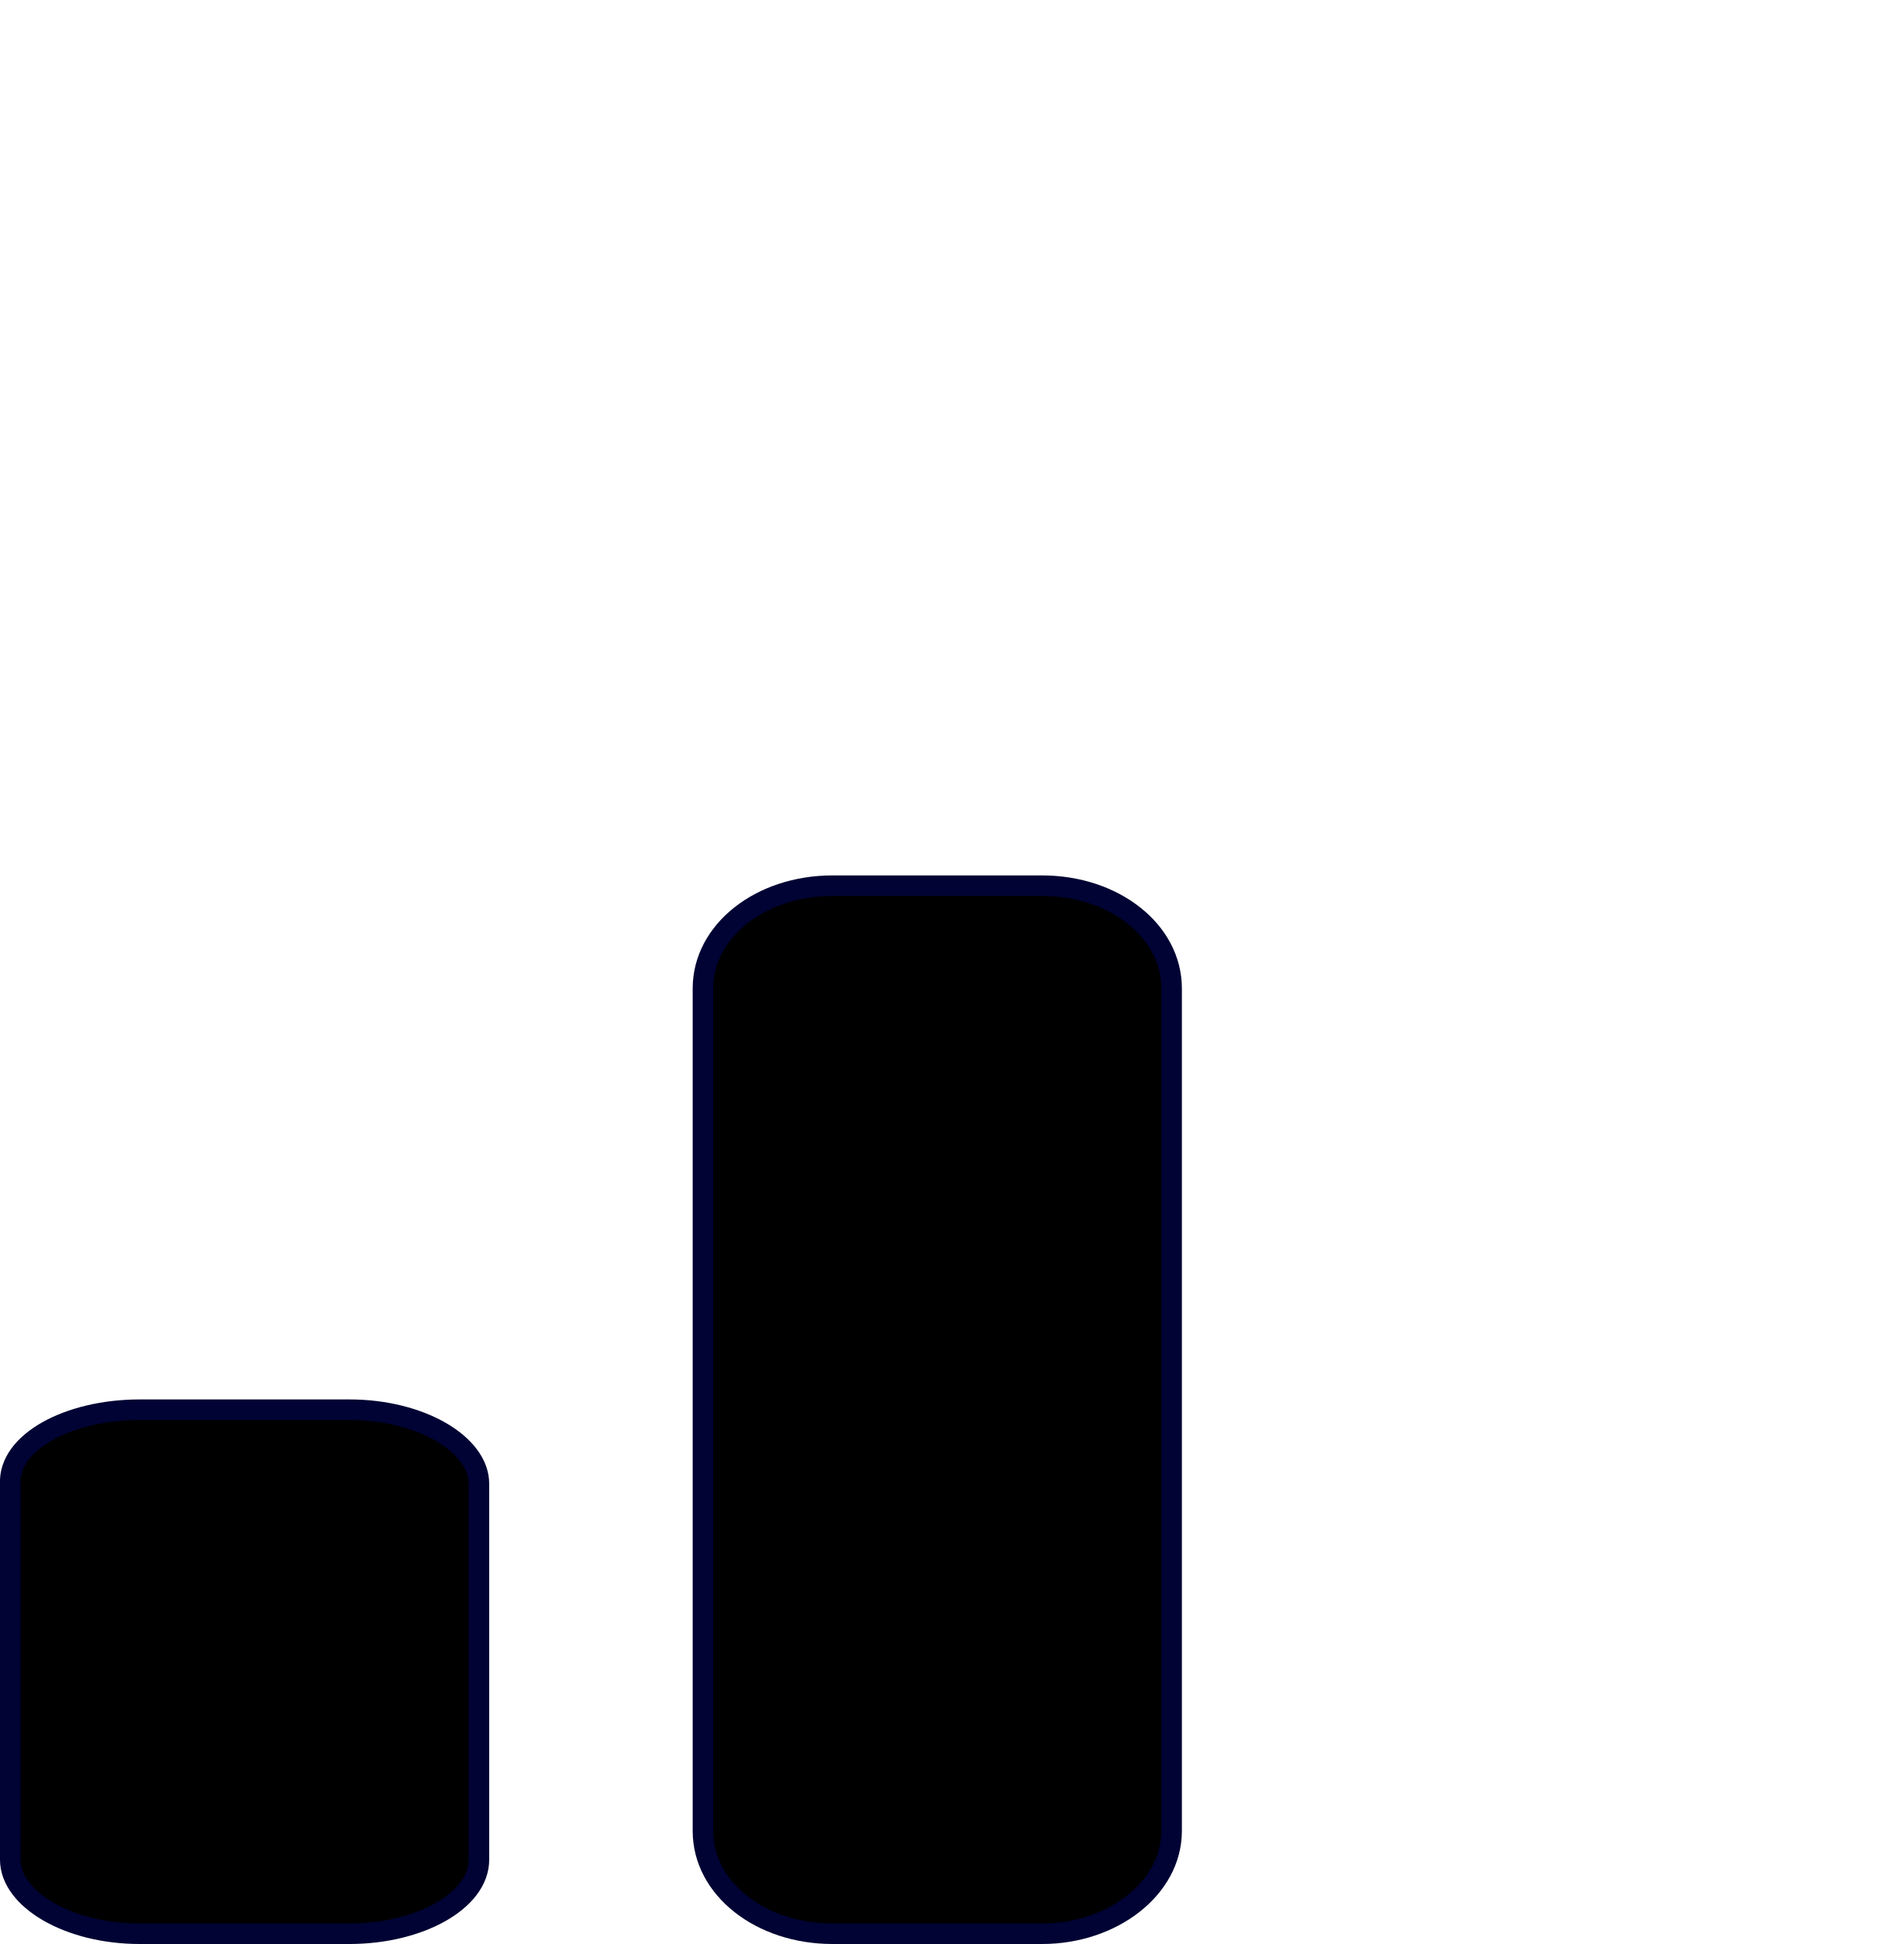
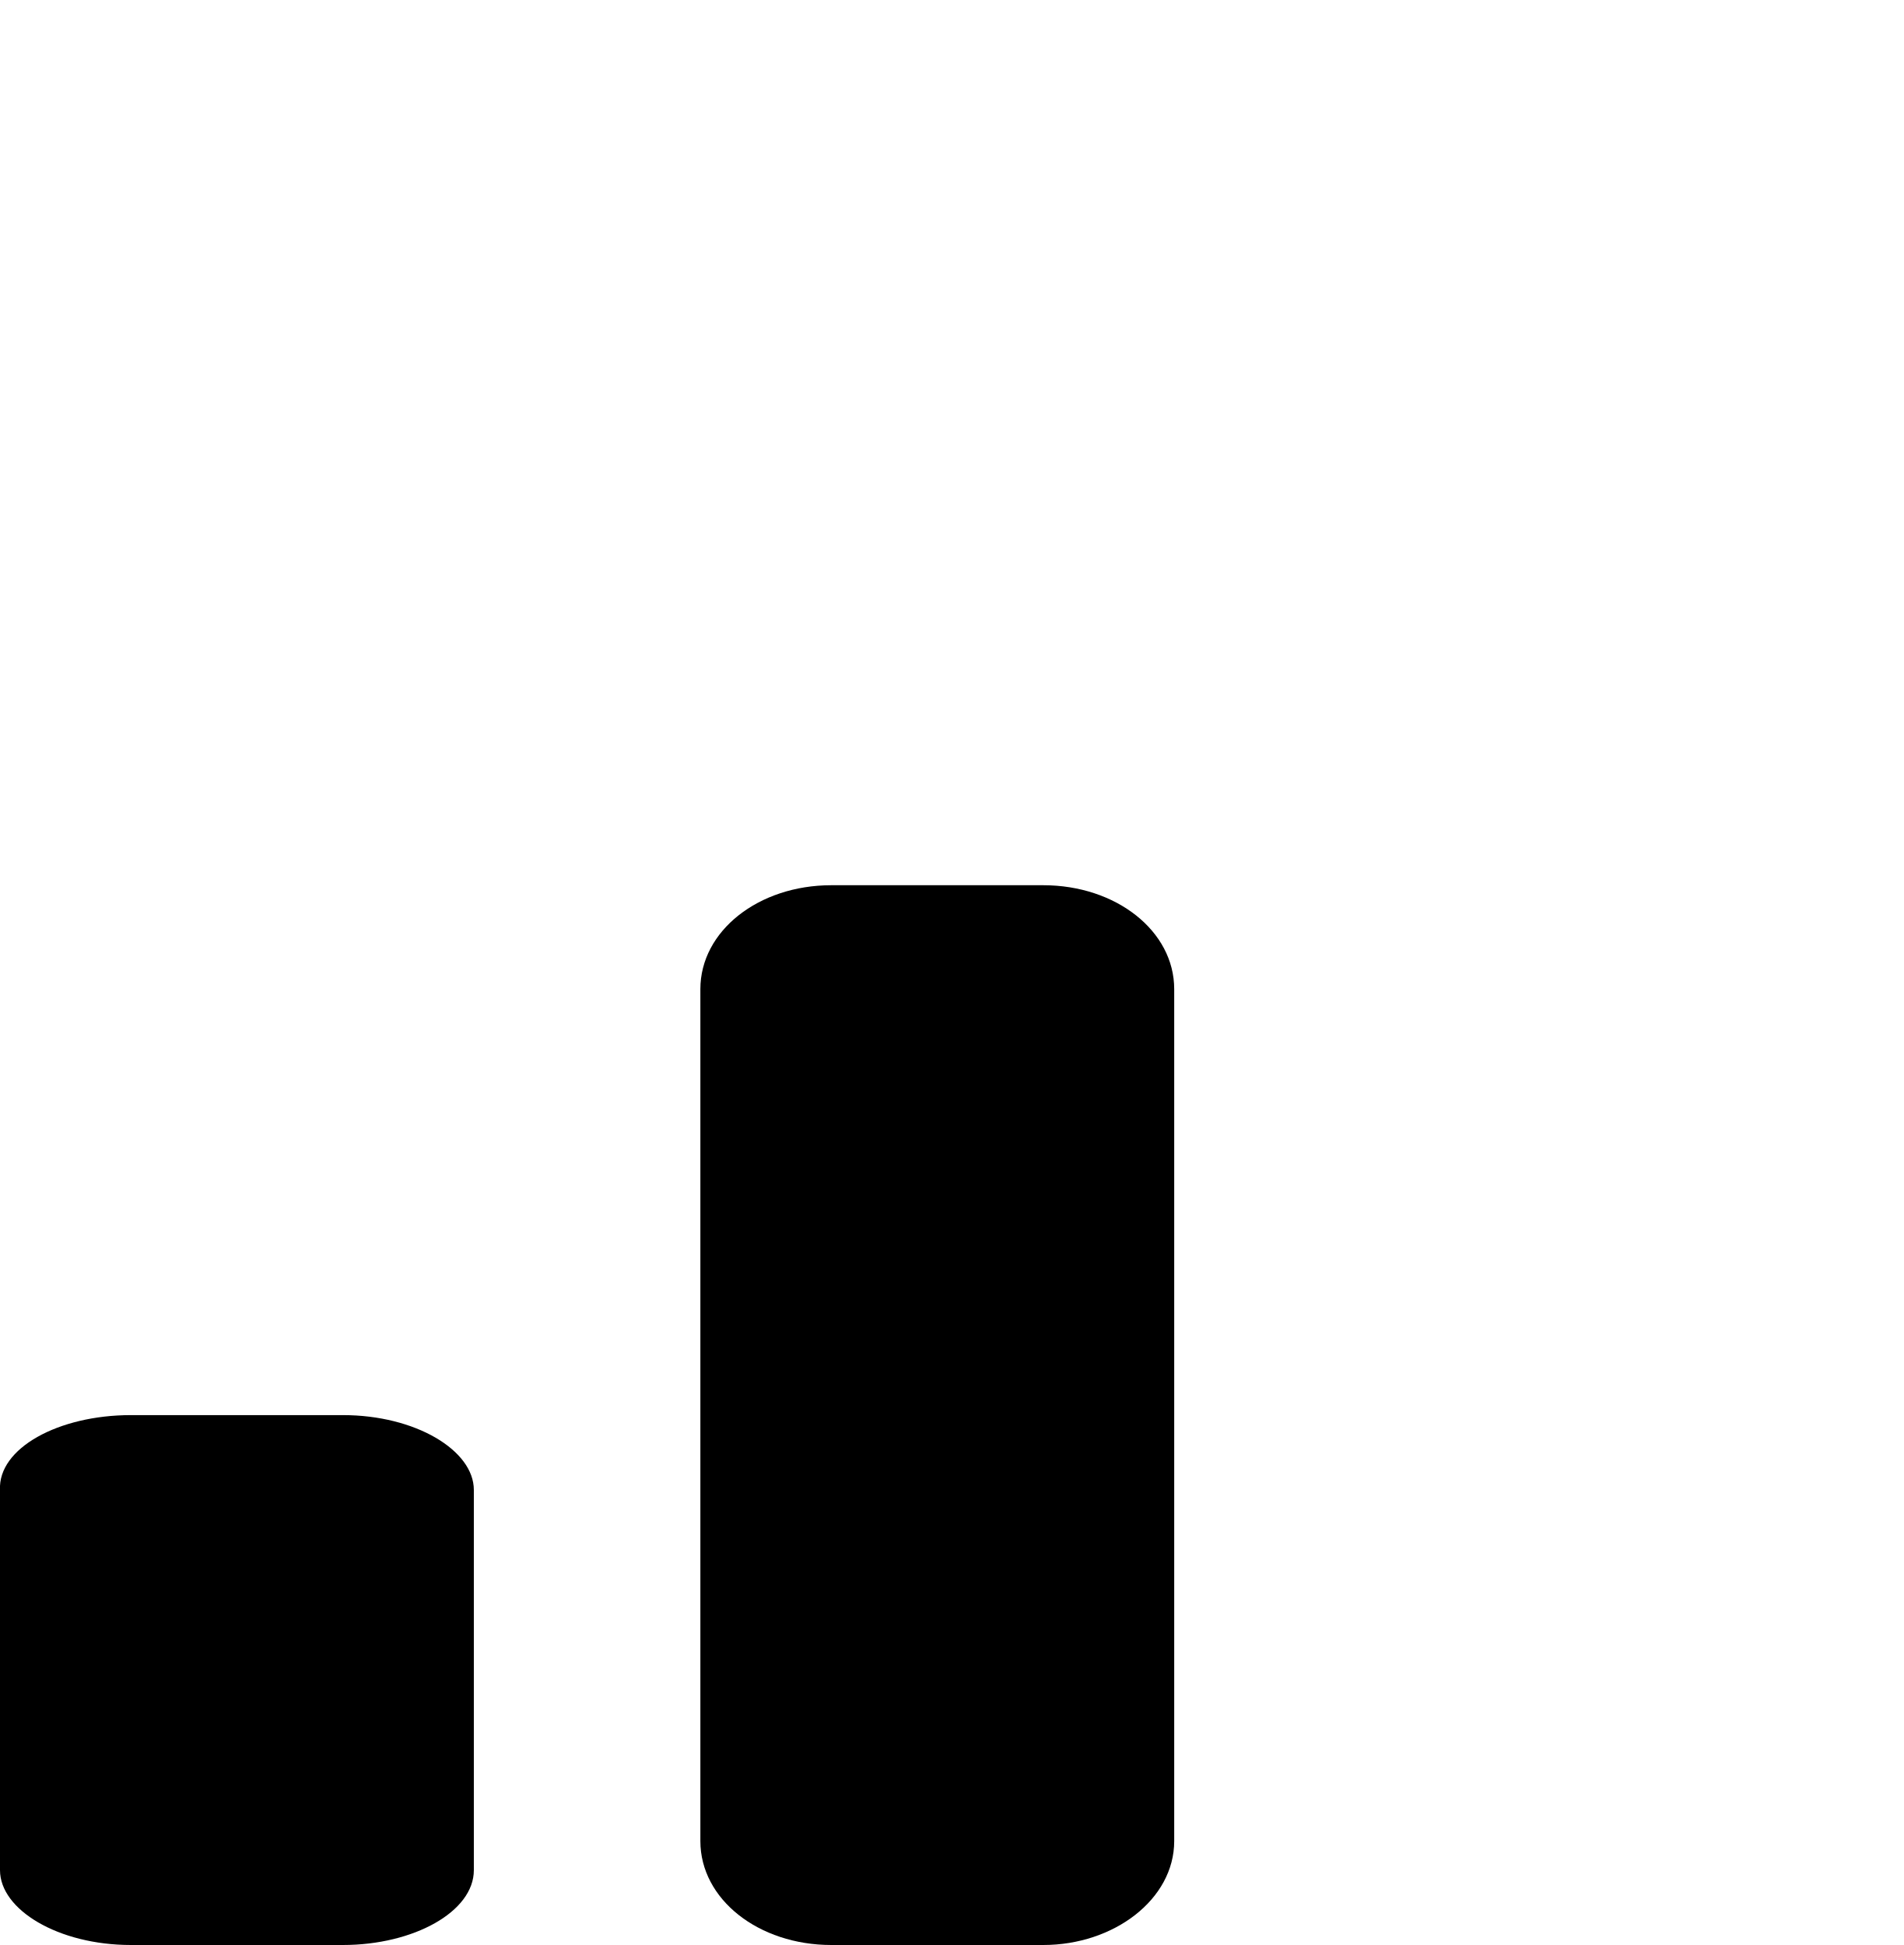
- <svg xmlns="http://www.w3.org/2000/svg" version="1.1" id="Layer_1" x="0px" y="0px" width="92.6px" height="94.6px" viewBox="76.1 -13.6 92.6 94.6" style="enable-background:new 76.1 -13.6 92.6 94.6;" xml:space="preserve">
-   <style type="text/css">
- 
- 	.st0{stroke:#000333;stroke-miterlimit:10;}
- 
- </style>
-   <path class="st0" d="M116.6,29.5h10.2c3.5,0,6.3,2.2,6.3,5v41c0,2.8-2.9,5-6.3,5h-10.2c-3.5,0-6.3-2.2-6.3-5v-41  C110.3,31.7,113.1,29.5,116.6,29.5z" />
-   <path class="st0" d="M82.9,55h10.2c3.5,0,6.3,1.7,6.3,3.6v18.3c0,2-2.9,3.6-6.3,3.6H82.9c-3.5,0-6.3-1.7-6.3-3.6V58.6  C76.5,56.6,79.4,55,82.9,55z" />
+ <svg xmlns="http://www.w3.org/2000/svg" version="1.1" id="Layer_1" x="0px" y="0px" width="91.6px" height="93.6px" viewBox="76.6 -13.1 91.6 93.6" style="enable-background:new 76.6 -13.1 91.6 93.6;" xml:space="preserve">
+   <path d="M116.6,29.5h10.2c3.5,0,6.3,2.2,6.3,5v41c0,2.8-2.9,5-6.3,5h-10.2c-3.5,0-6.3-2.2-6.3-5v-41  C110.3,31.7,113.1,29.5,116.6,29.5z" />
+   <path d="M82.9,55h10.2c3.5,0,6.3,1.7,6.3,3.6v18.3c0,2-2.9,3.6-6.3,3.6H82.9c-3.5,0-6.3-1.7-6.3-3.6V58.6C76.5,56.6,79.4,55,82.9,55  z" />
</svg>
